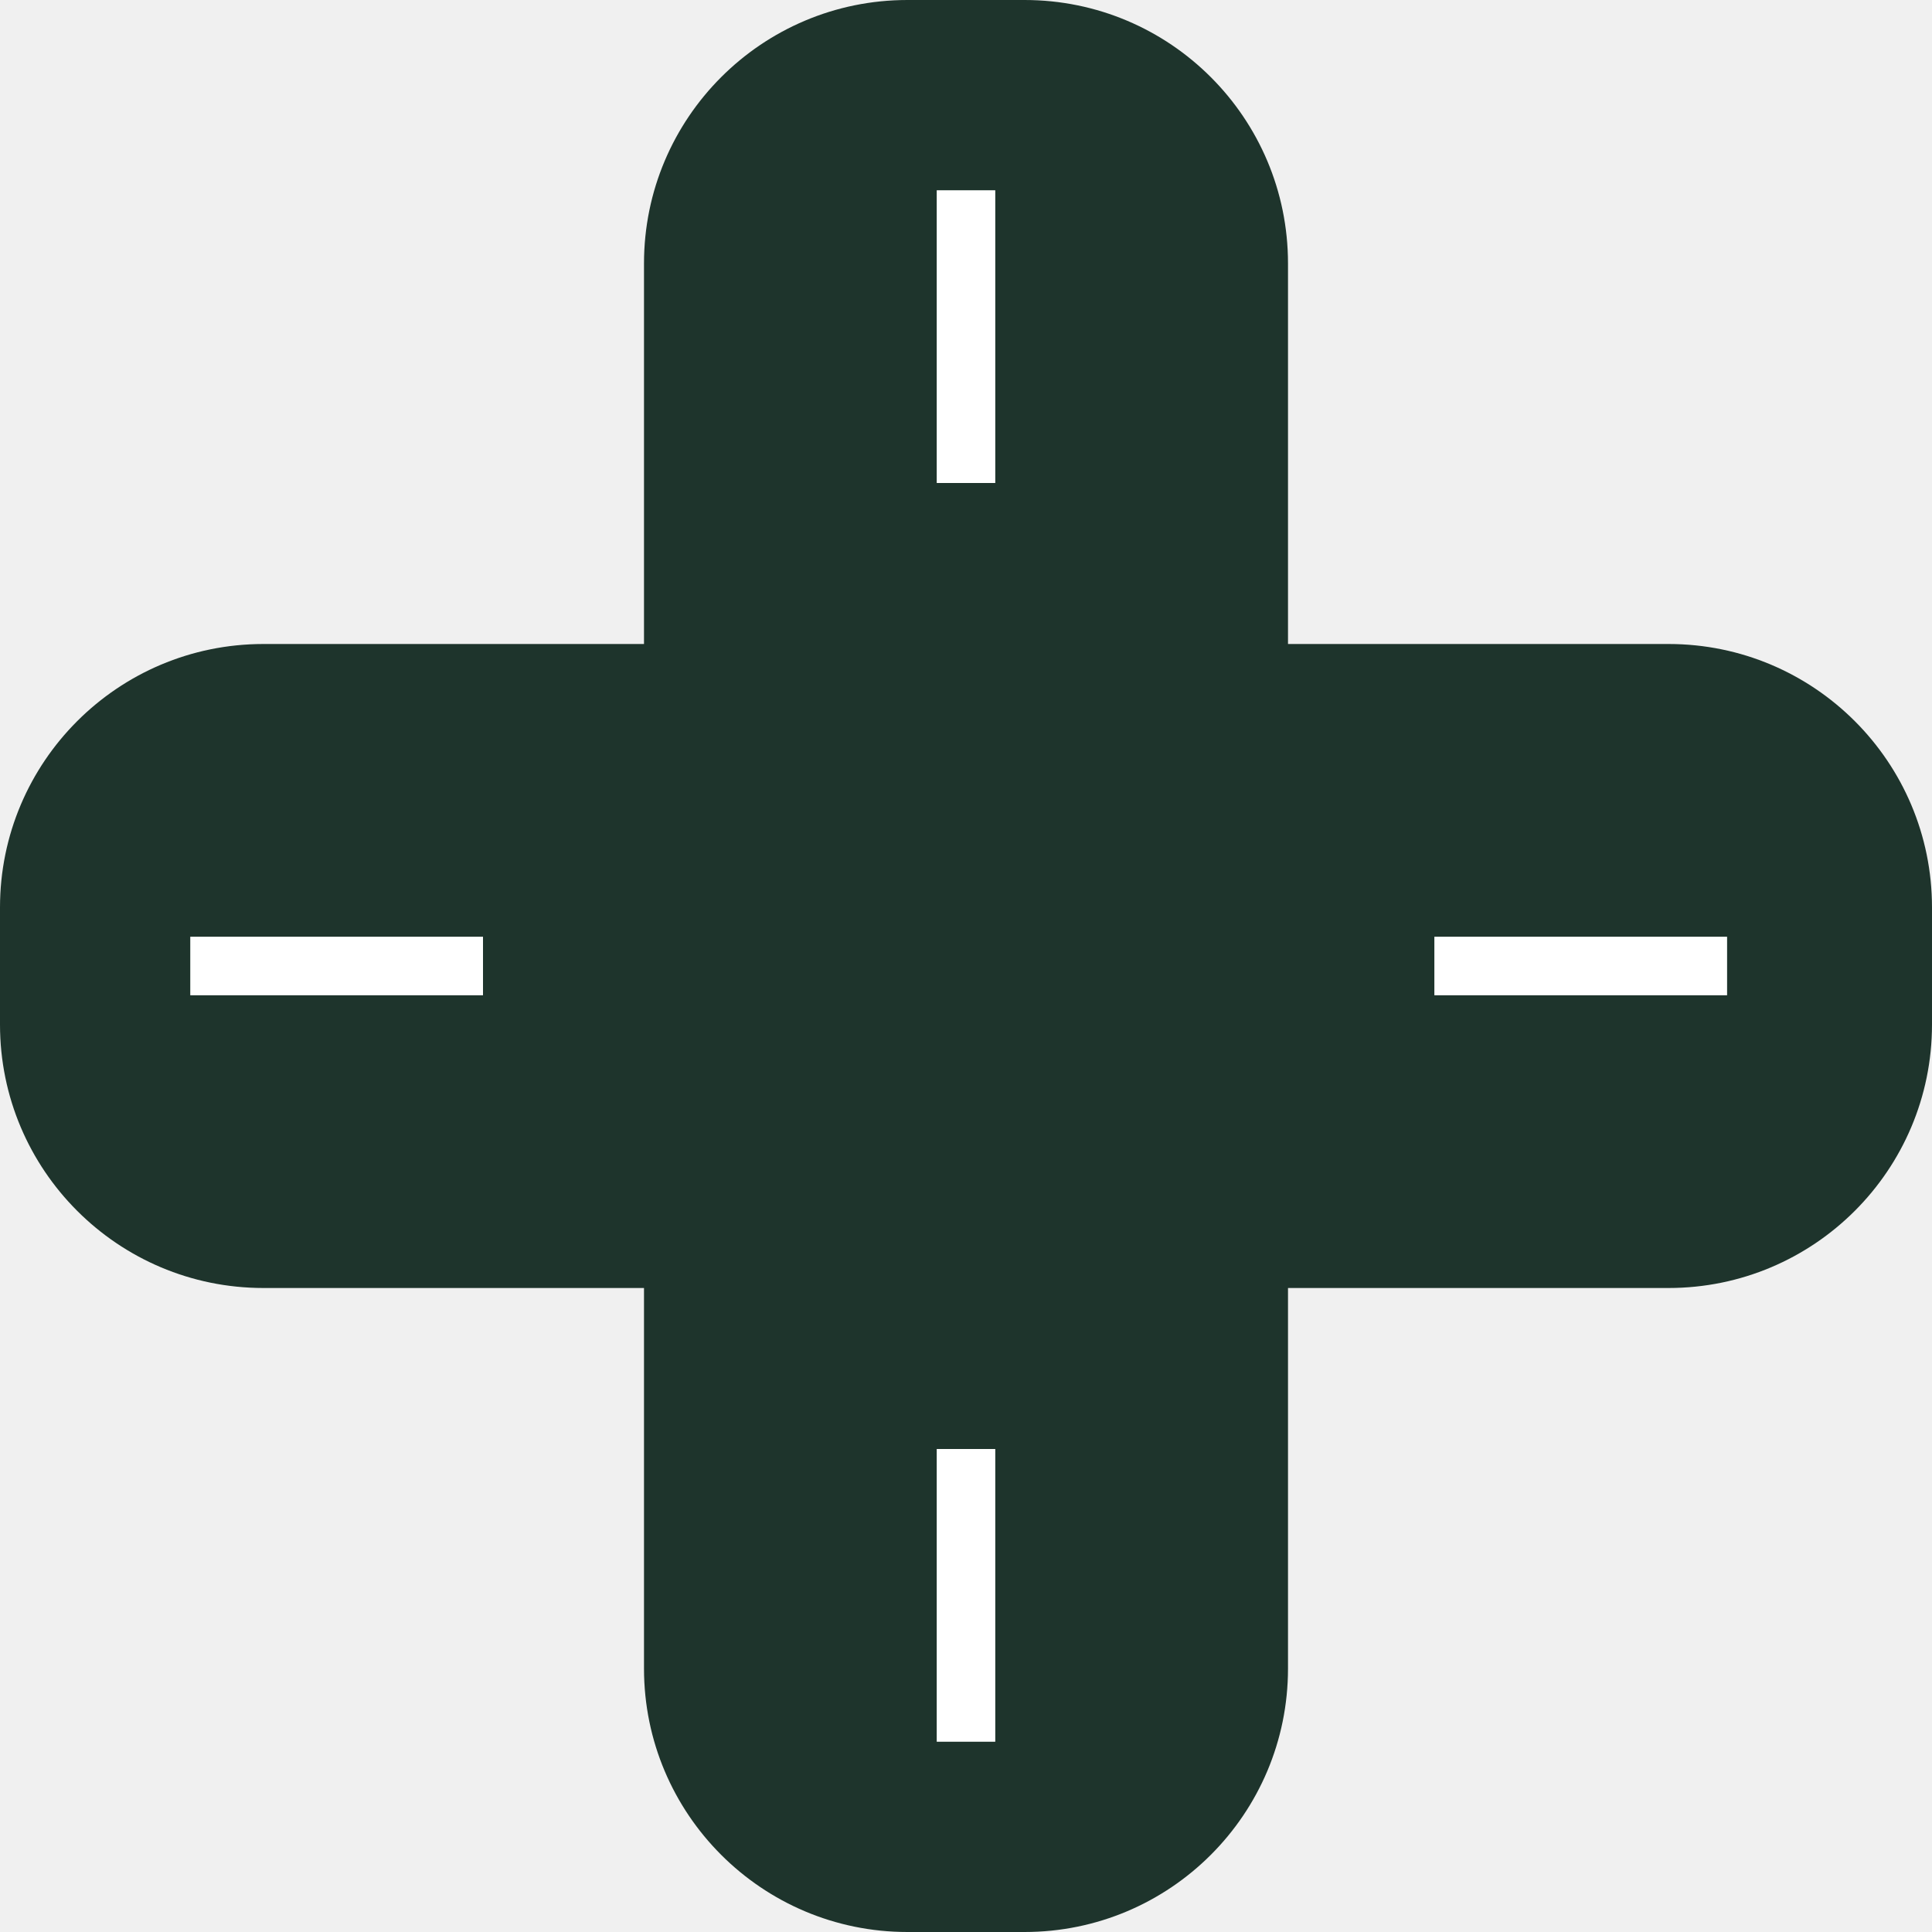
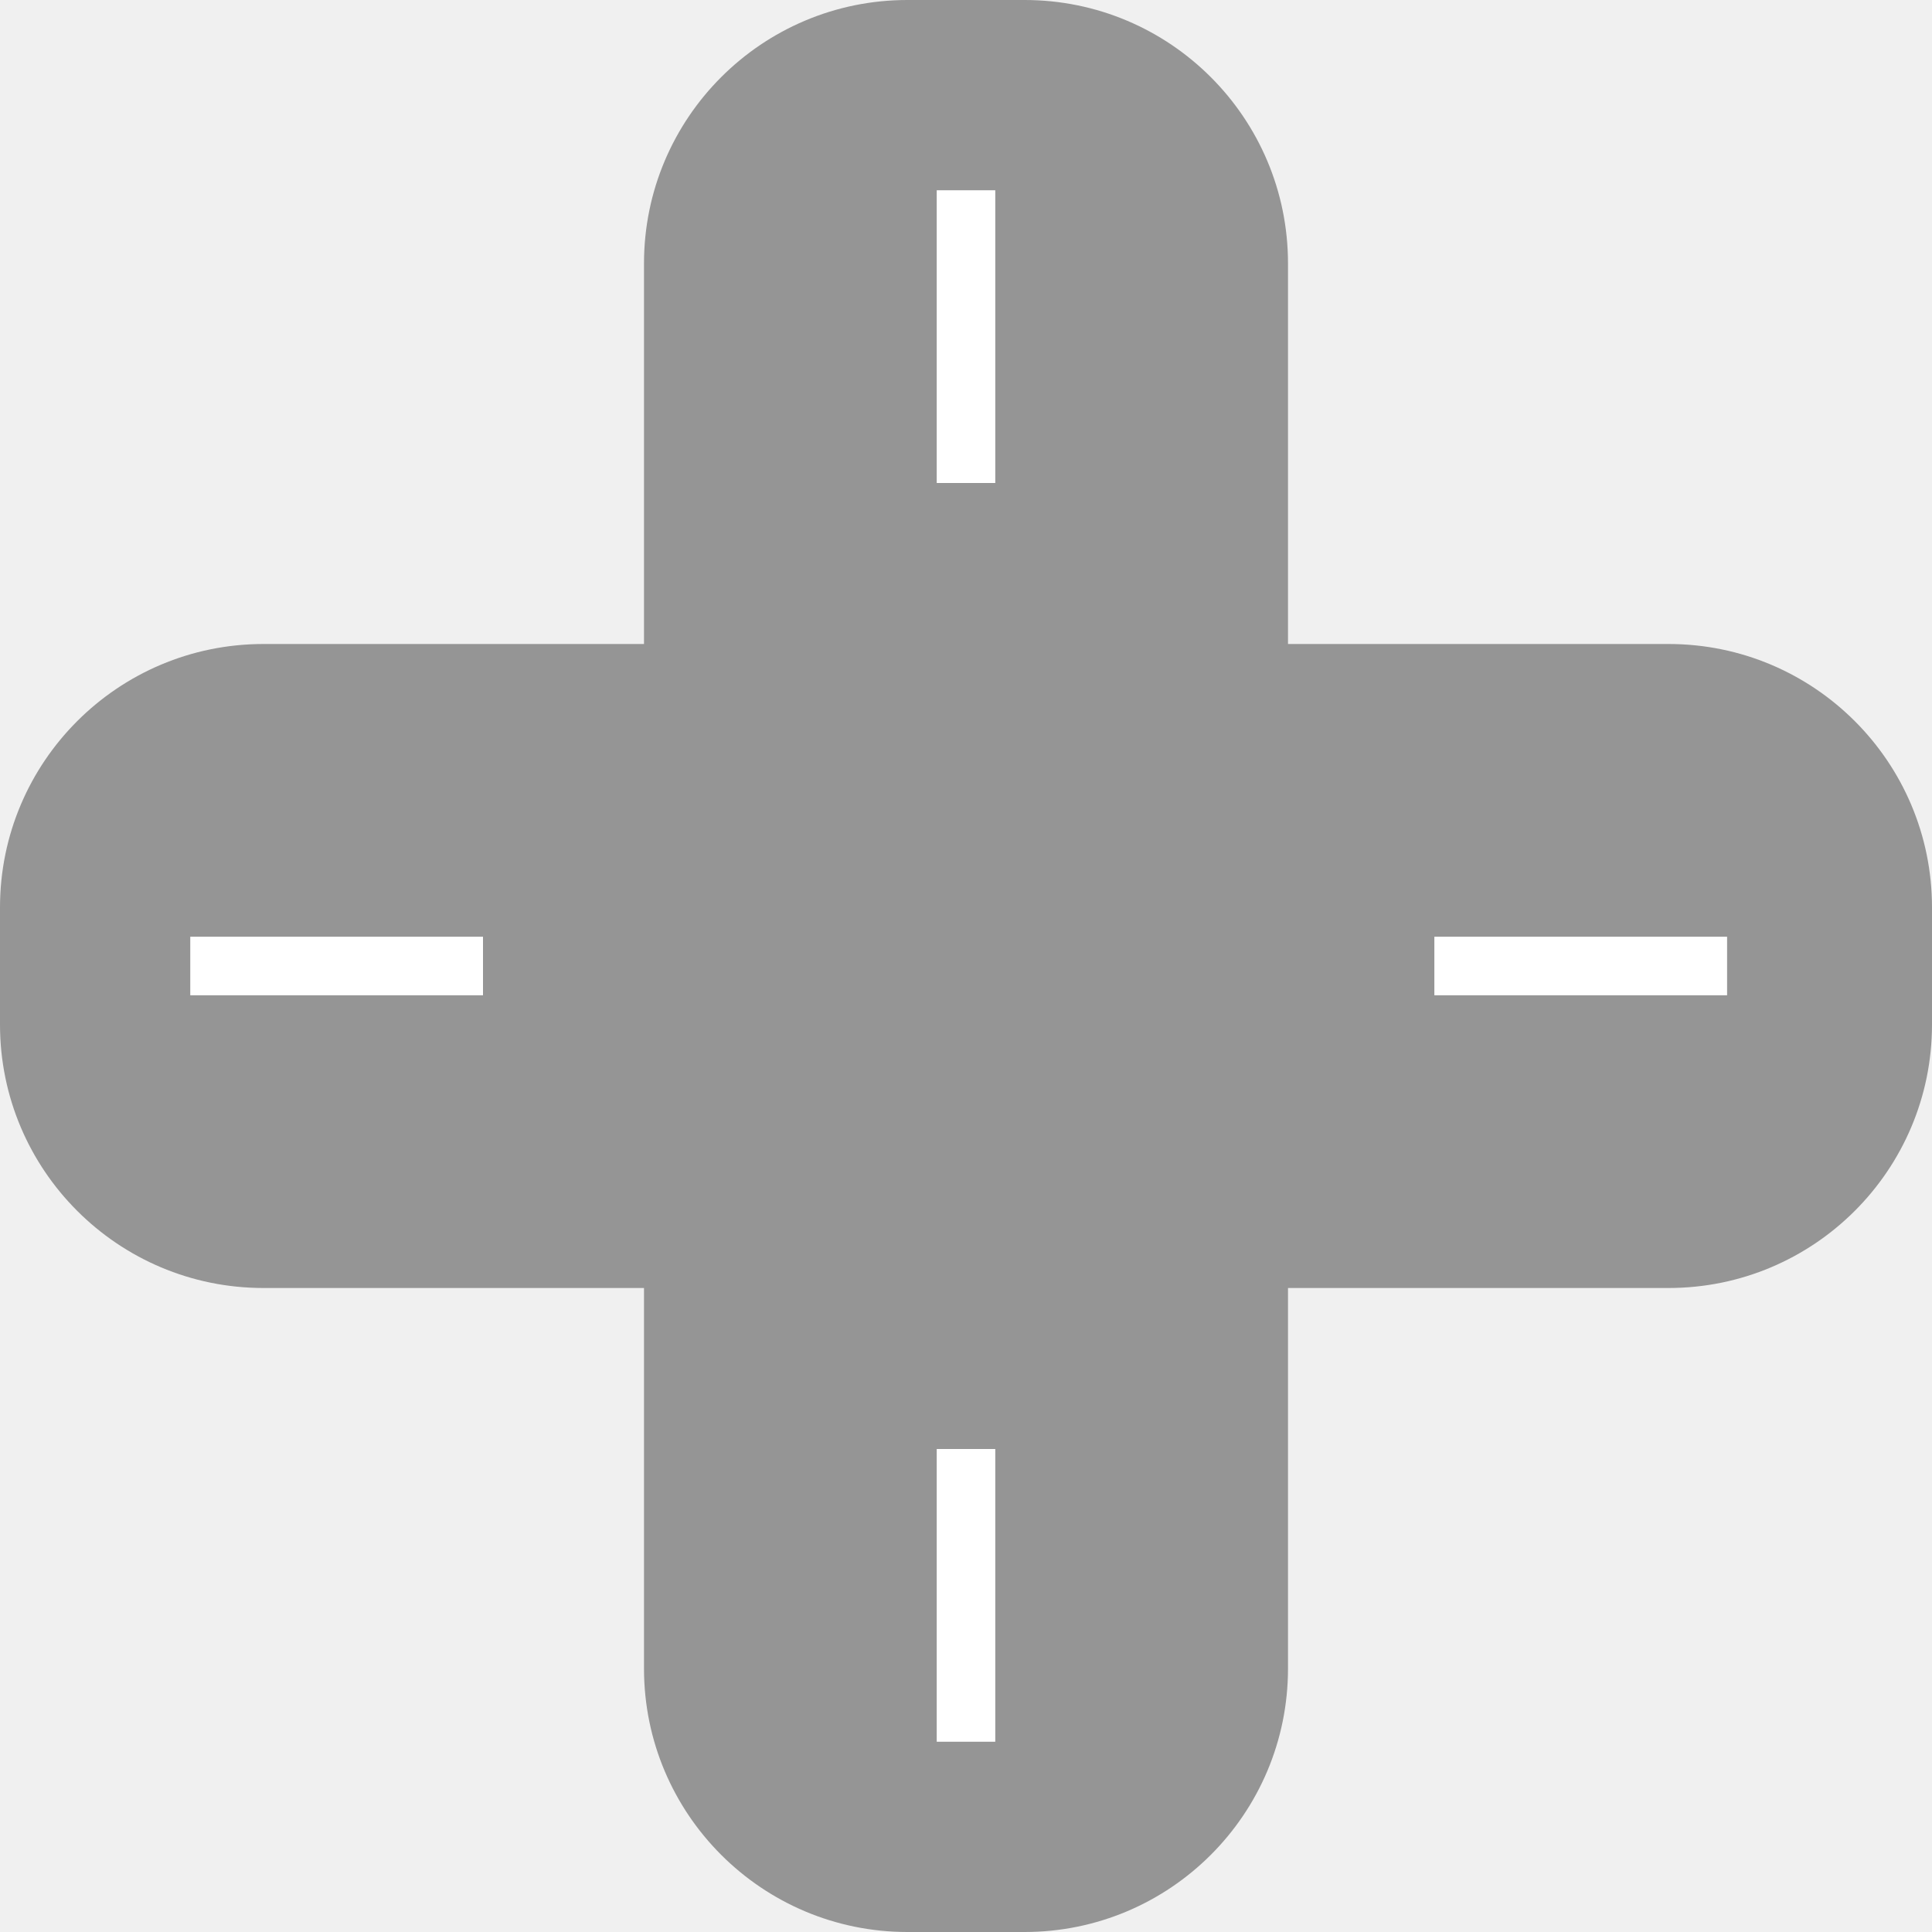
<svg xmlns="http://www.w3.org/2000/svg" width="132" height="132" viewBox="0 0 132 132" fill="none">
-   <path fill-rule="evenodd" clip-rule="evenodd" d="M88 18C88 8.059 79.941 0 70 0H62C52.059 0 44 8.059 44 18V44H18C8.059 44 0 52.059 0 62V70C0 79.941 8.059 88 18 88H44V114C44 123.941 52.059 132 62 132H70C79.941 132 88 123.941 88 114V88H114C123.941 88 132 79.941 132 70V62C132 52.059 123.941 44 114 44H88V18Z" fill="#1E342C" />
+   <path fill-rule="evenodd" clip-rule="evenodd" d="M88 18C88 8.059 79.941 0 70 0H62C52.059 0 44 8.059 44 18V44H18C8.059 44 0 52.059 0 62V70C0 79.941 8.059 88 18 88H44V114C44 123.941 52.059 132 62 132H70C79.941 132 88 123.941 88 114V88H114C123.941 88 132 79.941 132 70V62C132 52.059 123.941 44 114 44H88V18Z" fill="#959595" />
  <rect x="13" y="64" width="20" height="4" fill="white" />
  <rect x="98" y="64" width="20" height="4" fill="white" />
  <rect x="68" y="13" width="20" height="4" transform="rotate(90 68 13)" fill="white" />
  <rect x="68" y="99" width="20" height="4" transform="rotate(90 68 99)" fill="white" />
</svg>
